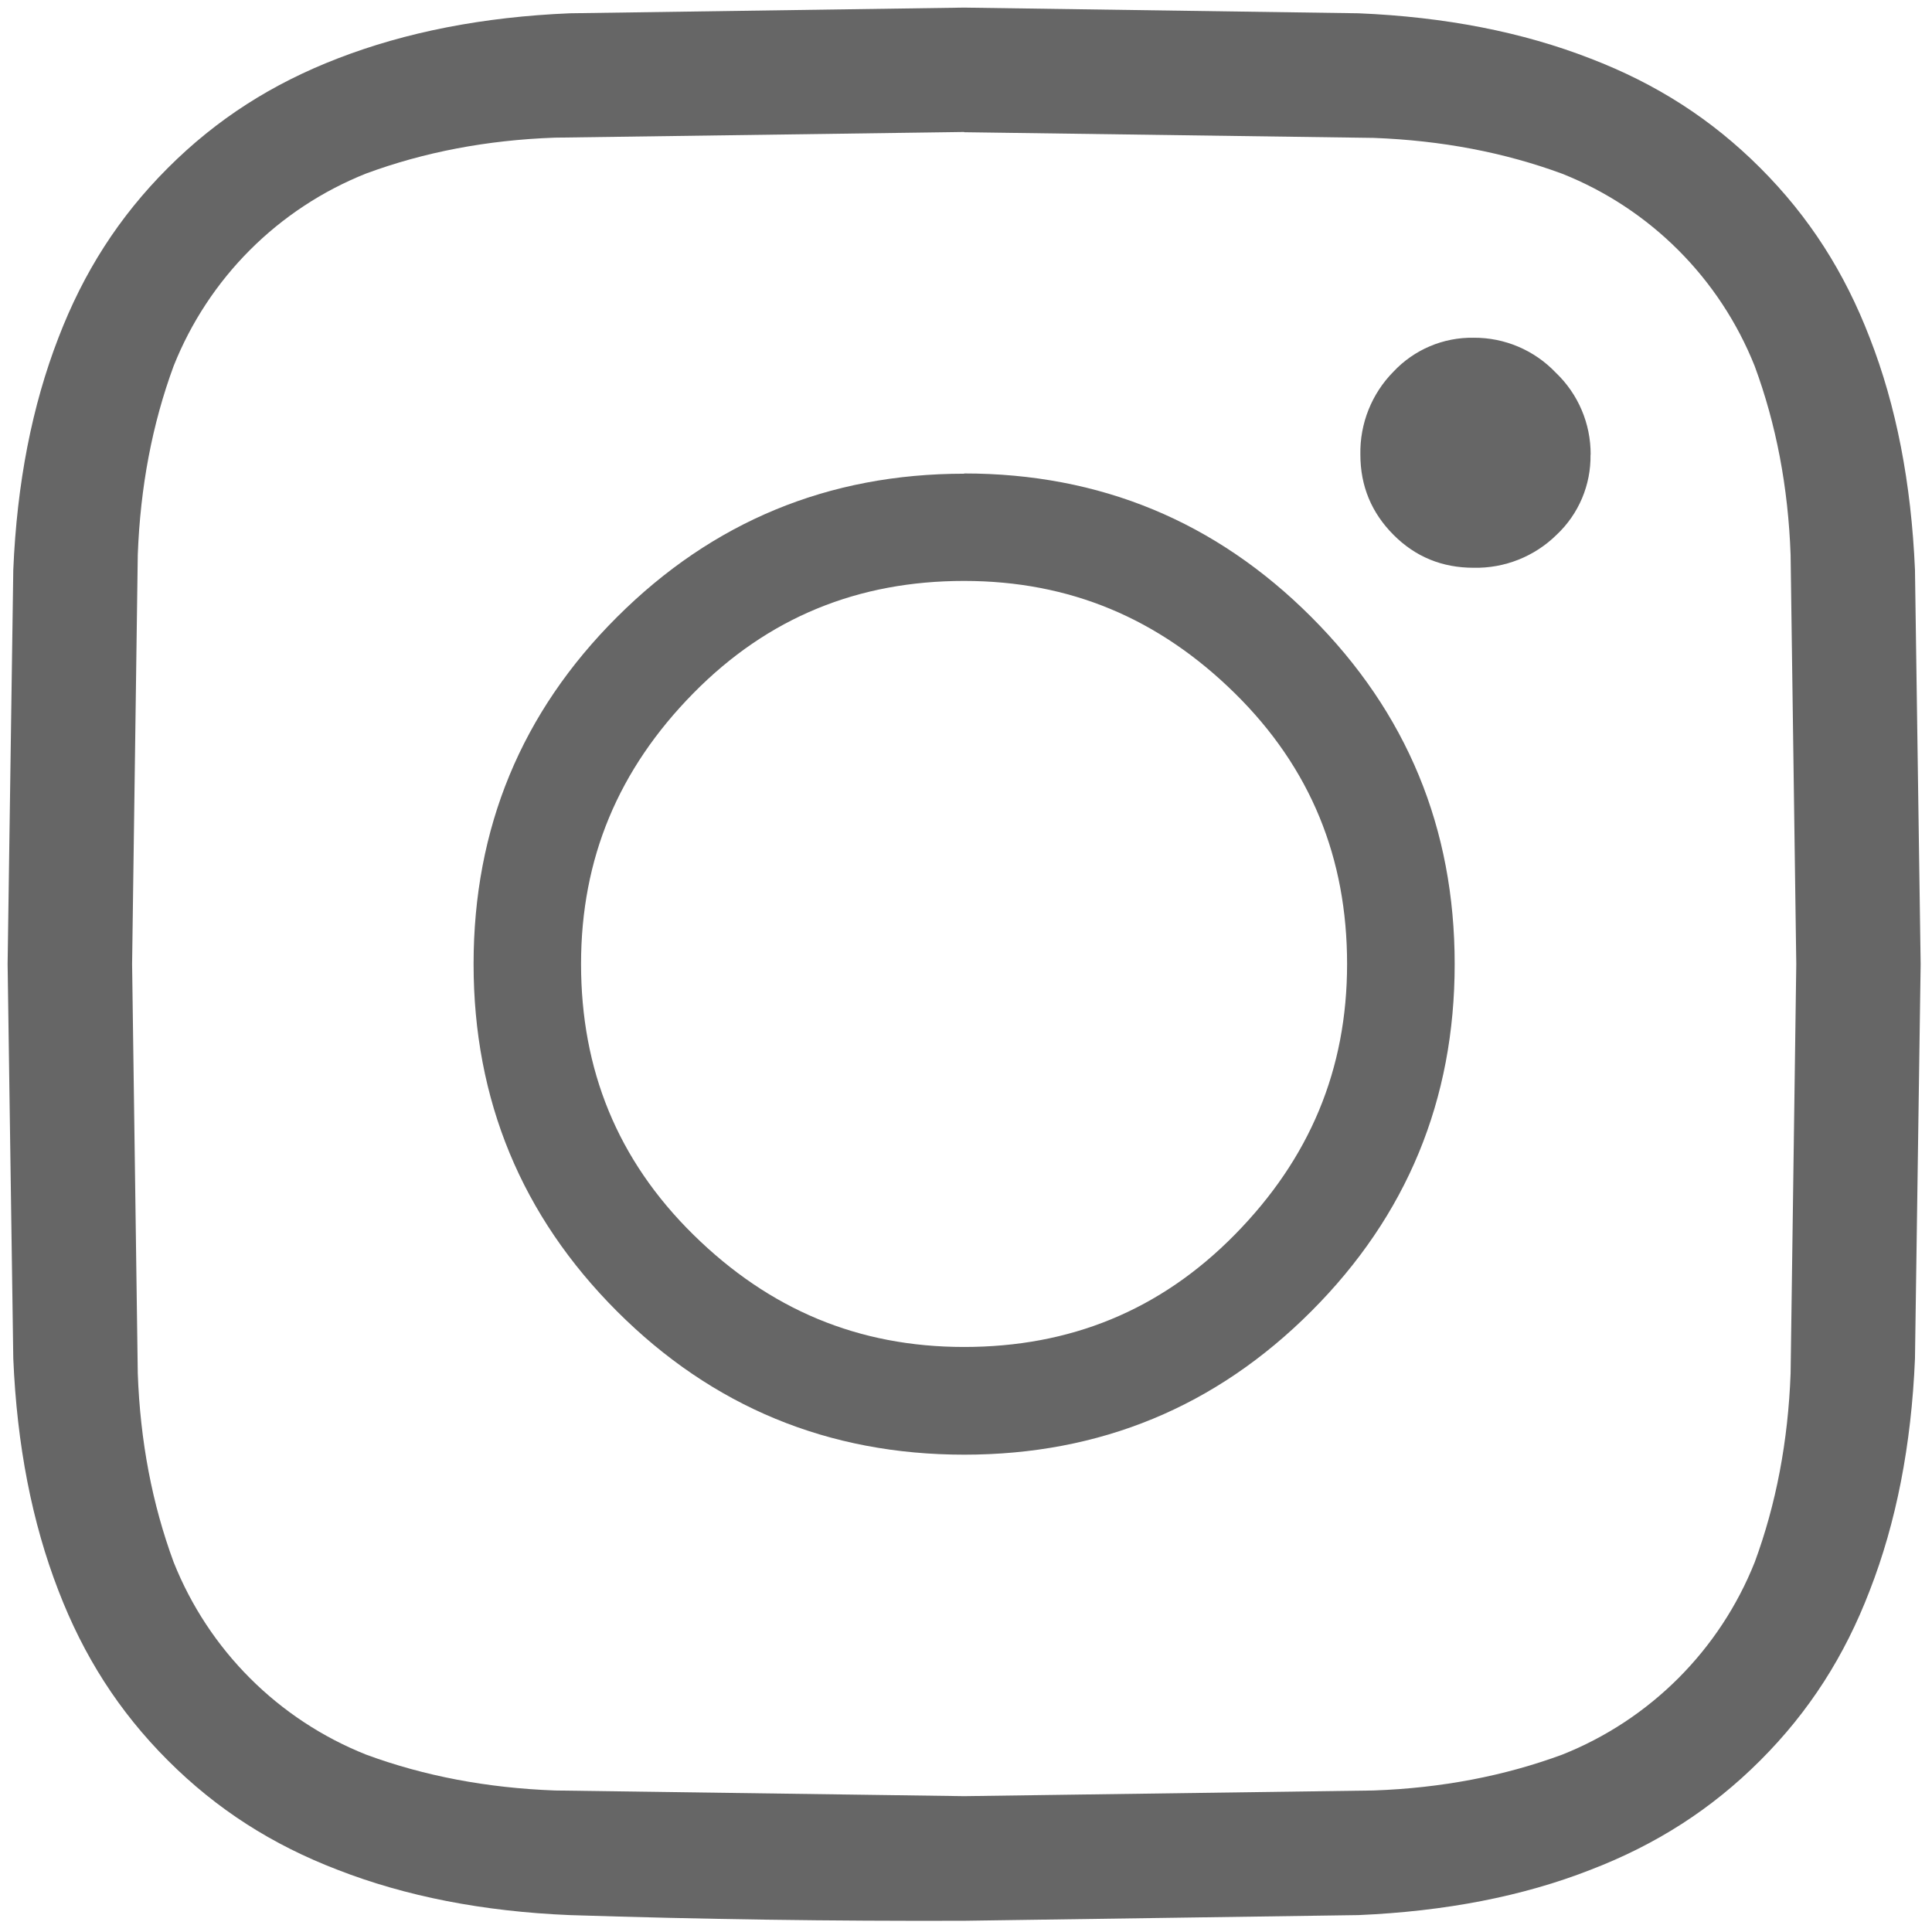
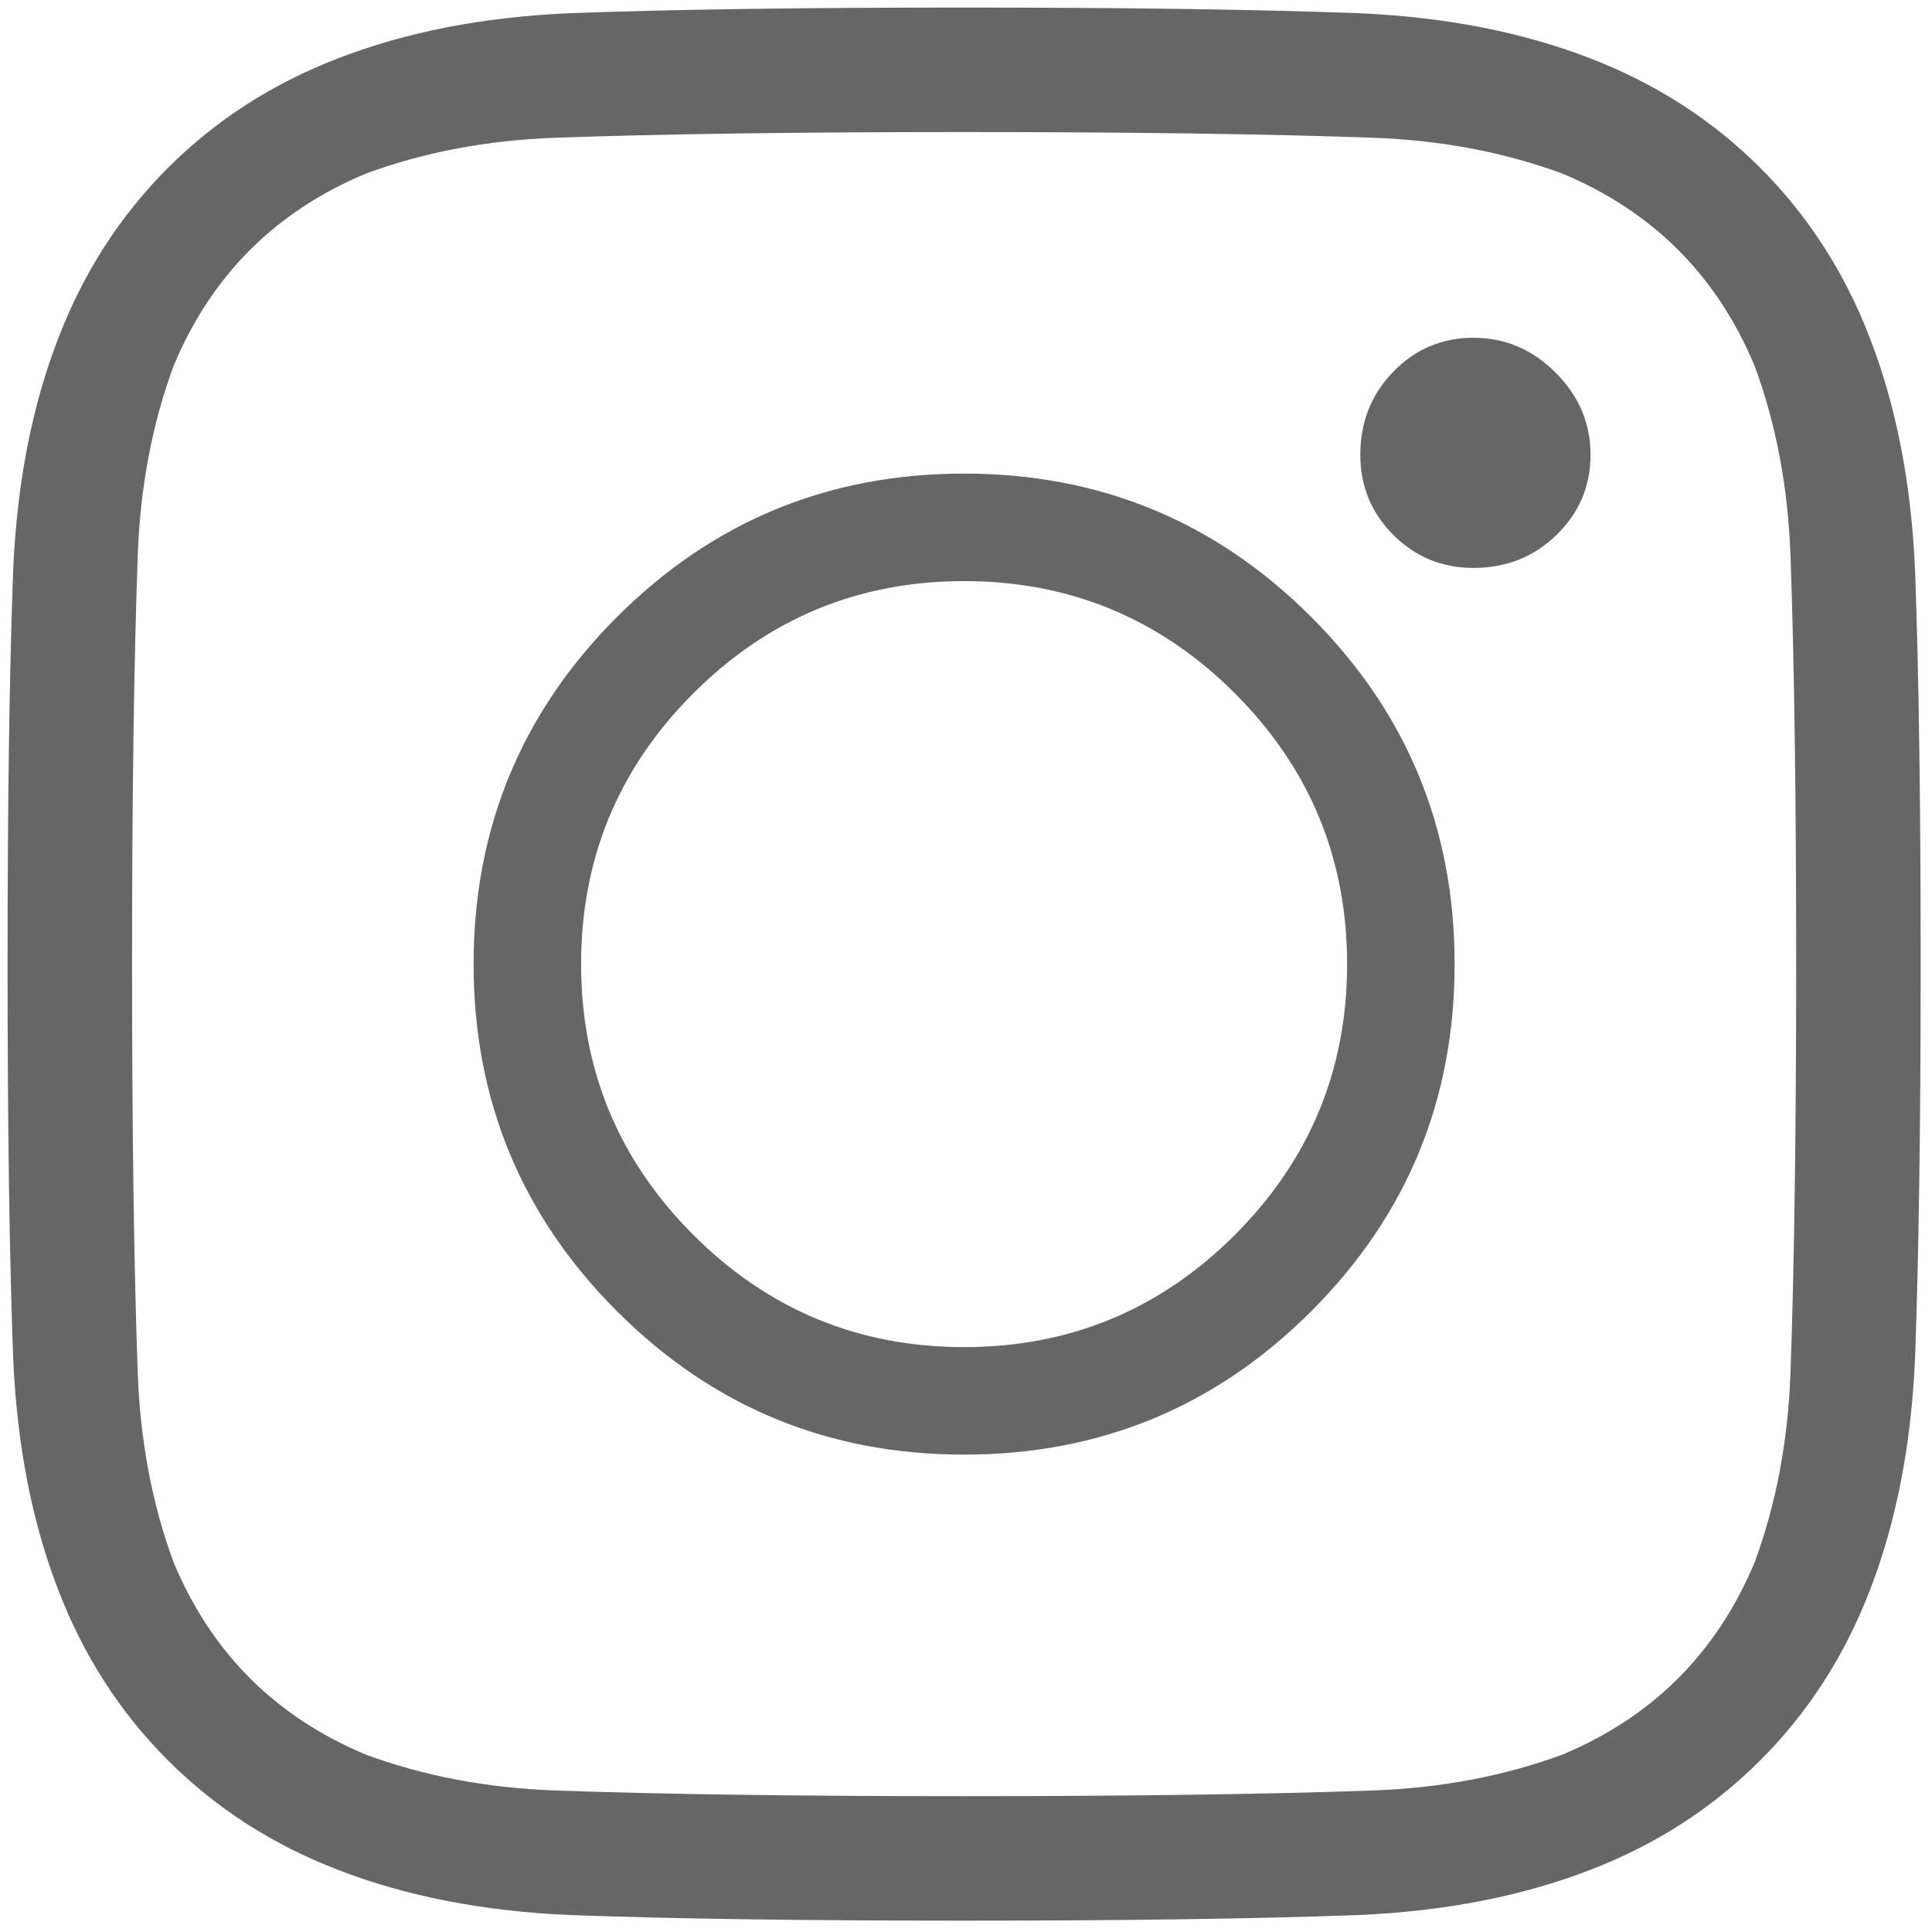
- <svg xmlns="http://www.w3.org/2000/svg" width="16" height="16" fill="none">
-   <path d="M7.984.063L11.25.11c.72.03 1.36.156 1.922.375.542.208 1 .5 1.406.906s.698.865.906 1.406c.22.563.344 1.203.375 1.922l.047 3.266-.047 3.266c-.03.72-.156 1.36-.375 1.922-.208.542-.5 1-.906 1.406s-.865.698-1.406.906c-.562.22-1.203.344-1.922.375l-3.266.047a91.88 91.88 0 0 1-3.266-.047c-.72-.03-1.36-.156-1.922-.375-.542-.208-1-.5-1.406-.906s-.698-.865-.906-1.406C.266 12.61.14 11.97.11 11.25L.063 7.984.11 4.72C.14 4 .266 3.36.484 2.797c.208-.542.5-1 .906-1.406S2.255.693 2.797.484C3.36.266 4 .14 4.72.11L7.984.063zm0 1.03l-3.39.047c-.562.02-1.083.12-1.562.297a2.85 2.85 0 0 0-1.594 1.594c-.177.48-.276 1-.297 1.563l-.047 3.39.047 3.39c.02.563.12 1.083.297 1.563a2.85 2.85 0 0 0 1.594 1.594c.48.177 1 .276 1.563.297l3.39.047 3.39-.047c.563-.02 1.083-.12 1.563-.297a2.85 2.85 0 0 0 1.594-1.594c.177-.48.276-1 .297-1.562l.047-3.39-.047-3.39c-.02-.562-.12-1.083-.297-1.562a2.85 2.85 0 0 0-1.594-1.594c-.48-.177-1-.276-1.562-.297l-3.39-.047zm0 10.062c.875 0 1.622-.3 2.242-.93s.93-1.367.93-2.242-.3-1.622-.93-2.242-1.367-.93-2.242-.93-1.622.3-2.242.93-.93 1.367-.93 2.242.3 1.622.93 2.242 1.367.93 2.242.93zm0-7.234c1.125 0 2.083.396 2.875 1.188s1.188 1.75 1.188 2.875-.396 2.083-1.187 2.875-1.75 1.188-2.875 1.188S5.9 11.65 5.11 10.86 3.922 9.11 3.922 7.984 4.318 5.9 5.11 5.11s1.75-1.187 2.875-1.187zm5.188-.156a.89.89 0 0 1-.281.664.95.95 0 0 1-.687.273c-.26 0-.482-.09-.664-.273s-.274-.404-.274-.664a.95.95 0 0 1 .274-.687.89.89 0 0 1 .664-.281.93.93 0 0 1 .68.289.93.93 0 0 1 .289.68z" fill="#666" />
+ <svg xmlns="http://www.w3.org/2000/svg" width="23" height="23" viewBox="0 0 23 23" fill="none">
+   <path d="M11.477 0.09C13.394 0.09 14.959 0.112 16.172 0.157C17.205 0.202 18.126 0.382 18.935 0.696C19.713 0.996 20.387 1.43 20.956 1.999C21.525 2.568 21.959 3.242 22.259 4.021C22.573 4.829 22.753 5.75 22.798 6.783C22.843 7.996 22.865 9.561 22.865 11.477C22.865 13.394 22.843 14.959 22.798 16.172C22.753 17.205 22.573 18.126 22.259 18.935C21.959 19.713 21.525 20.387 20.956 20.956C20.387 21.525 19.713 21.959 18.935 22.259C18.126 22.573 17.205 22.753 16.172 22.798C14.959 22.843 13.394 22.865 11.477 22.865C9.561 22.865 7.996 22.843 6.783 22.798C5.75 22.753 4.829 22.573 4.021 22.259C3.242 21.959 2.568 21.525 1.999 20.956C1.43 20.387 0.996 19.713 0.696 18.935C0.382 18.126 0.202 17.205 0.157 16.172C0.112 14.959 0.09 13.394 0.09 11.477C0.09 9.561 0.112 7.996 0.157 6.783C0.202 5.75 0.382 4.829 0.696 4.021C0.996 3.242 1.43 2.568 1.999 1.999C2.568 1.43 3.242 0.996 4.021 0.696C4.829 0.382 5.75 0.202 6.783 0.157C7.996 0.112 9.561 0.09 11.477 0.09ZM11.477 1.572C9.486 1.572 7.861 1.595 6.604 1.64C5.795 1.67 5.046 1.812 4.357 2.066C3.279 2.516 2.516 3.279 2.066 4.357C1.812 5.046 1.67 5.795 1.64 6.604C1.595 7.861 1.572 9.486 1.572 11.477C1.572 13.469 1.595 15.094 1.64 16.352C1.67 17.16 1.812 17.909 2.066 18.598C2.516 19.676 3.279 20.439 4.357 20.889C5.046 21.143 5.795 21.285 6.604 21.315C7.861 21.36 9.486 21.383 11.477 21.383C13.469 21.383 15.094 21.36 16.352 21.315C17.16 21.285 17.909 21.143 18.598 20.889C19.676 20.439 20.439 19.676 20.889 18.598C21.143 17.909 21.285 17.16 21.315 16.352C21.36 15.094 21.383 13.469 21.383 11.477C21.383 9.486 21.36 7.861 21.315 6.604C21.285 5.795 21.143 5.046 20.889 4.357C20.439 3.279 19.676 2.516 18.598 2.066C17.909 1.812 17.16 1.67 16.352 1.64C15.094 1.595 13.469 1.572 11.477 1.572ZM11.477 16.037C12.735 16.037 13.81 15.592 14.701 14.701C15.592 13.81 16.037 12.735 16.037 11.477C16.037 10.22 15.592 9.145 14.701 8.254C13.81 7.363 12.735 6.918 11.477 6.918C10.22 6.918 9.145 7.363 8.254 8.254C7.363 9.145 6.918 10.22 6.918 11.477C6.918 12.735 7.363 13.81 8.254 14.701C9.145 15.592 10.22 16.037 11.477 16.037ZM11.477 5.638C13.095 5.638 14.472 6.207 15.61 7.345C16.748 8.483 17.317 9.86 17.317 11.477C17.317 13.095 16.748 14.472 15.61 15.61C14.472 16.748 13.095 17.317 11.477 17.317C9.86 17.317 8.483 16.748 7.345 15.61C6.207 14.472 5.638 13.095 5.638 11.477C5.638 9.86 6.207 8.483 7.345 7.345C8.483 6.207 9.86 5.638 11.477 5.638ZM18.935 5.413C18.935 5.787 18.8 6.106 18.53 6.368C18.261 6.63 17.931 6.761 17.542 6.761C17.168 6.761 16.849 6.63 16.587 6.368C16.325 6.106 16.194 5.787 16.194 5.413C16.194 5.024 16.325 4.694 16.587 4.425C16.849 4.155 17.168 4.021 17.542 4.021C17.916 4.021 18.242 4.159 18.519 4.436C18.796 4.713 18.935 5.039 18.935 5.413Z" fill="#666666" />
</svg>
